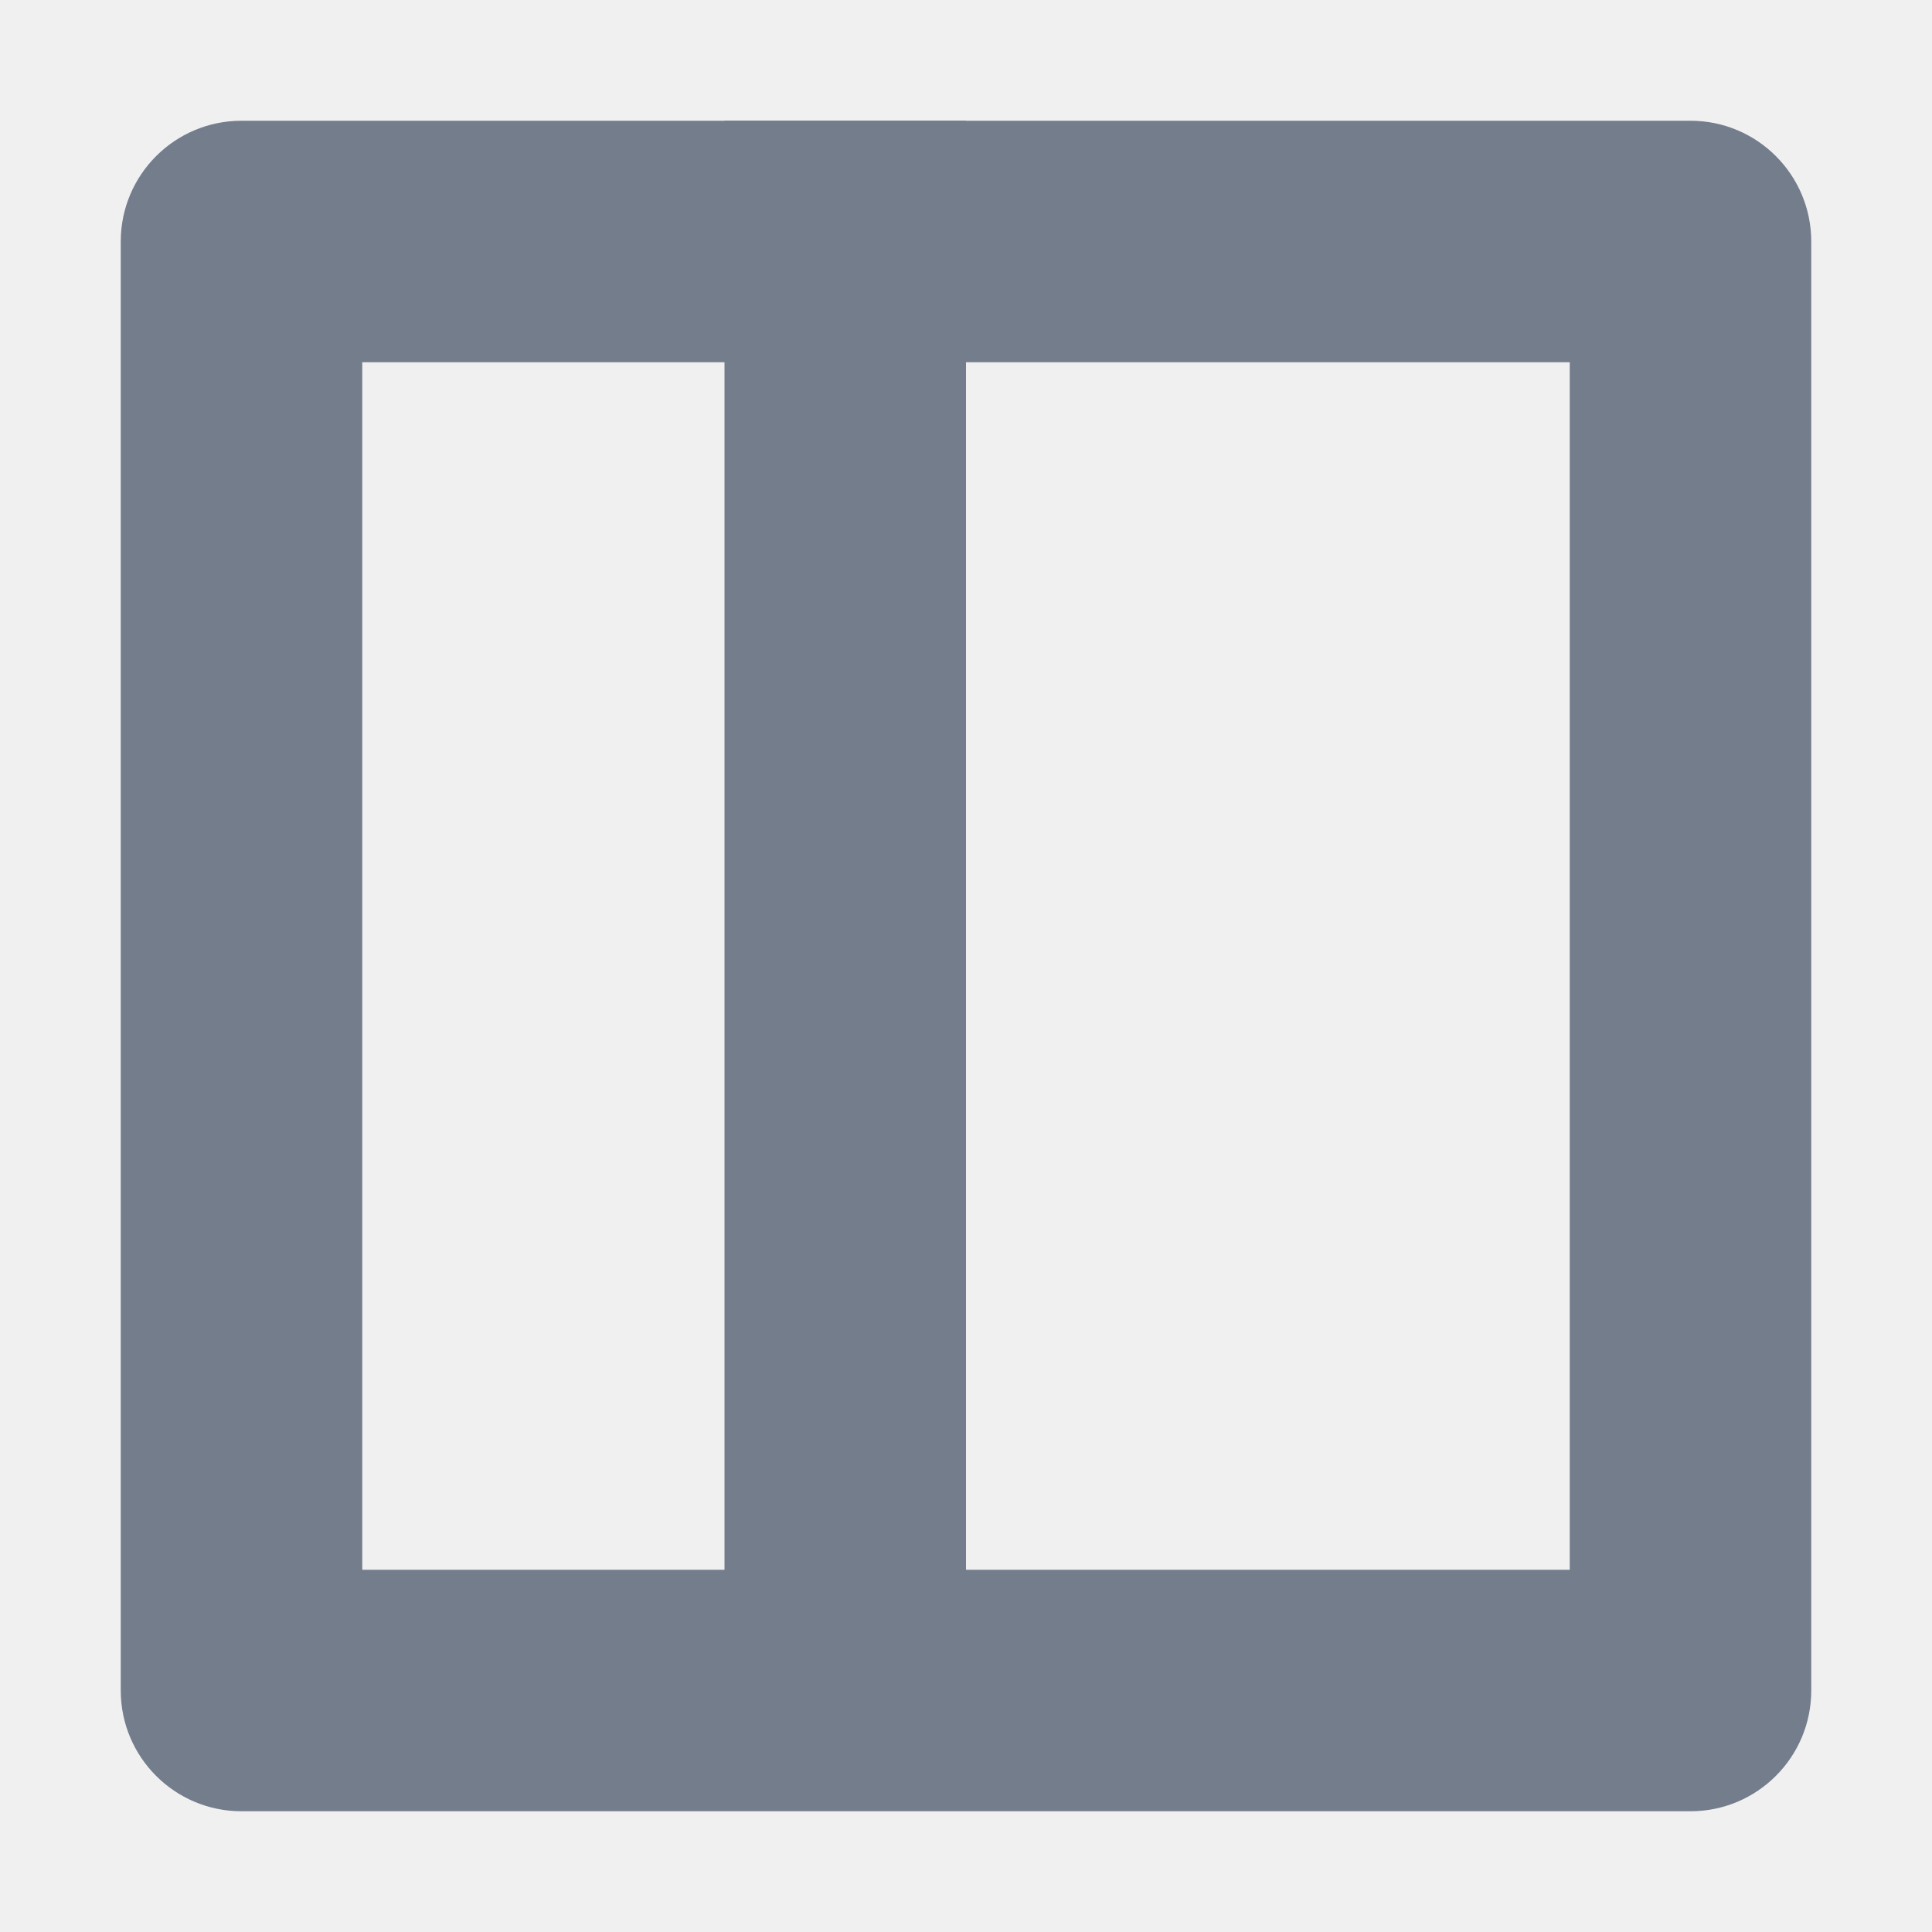
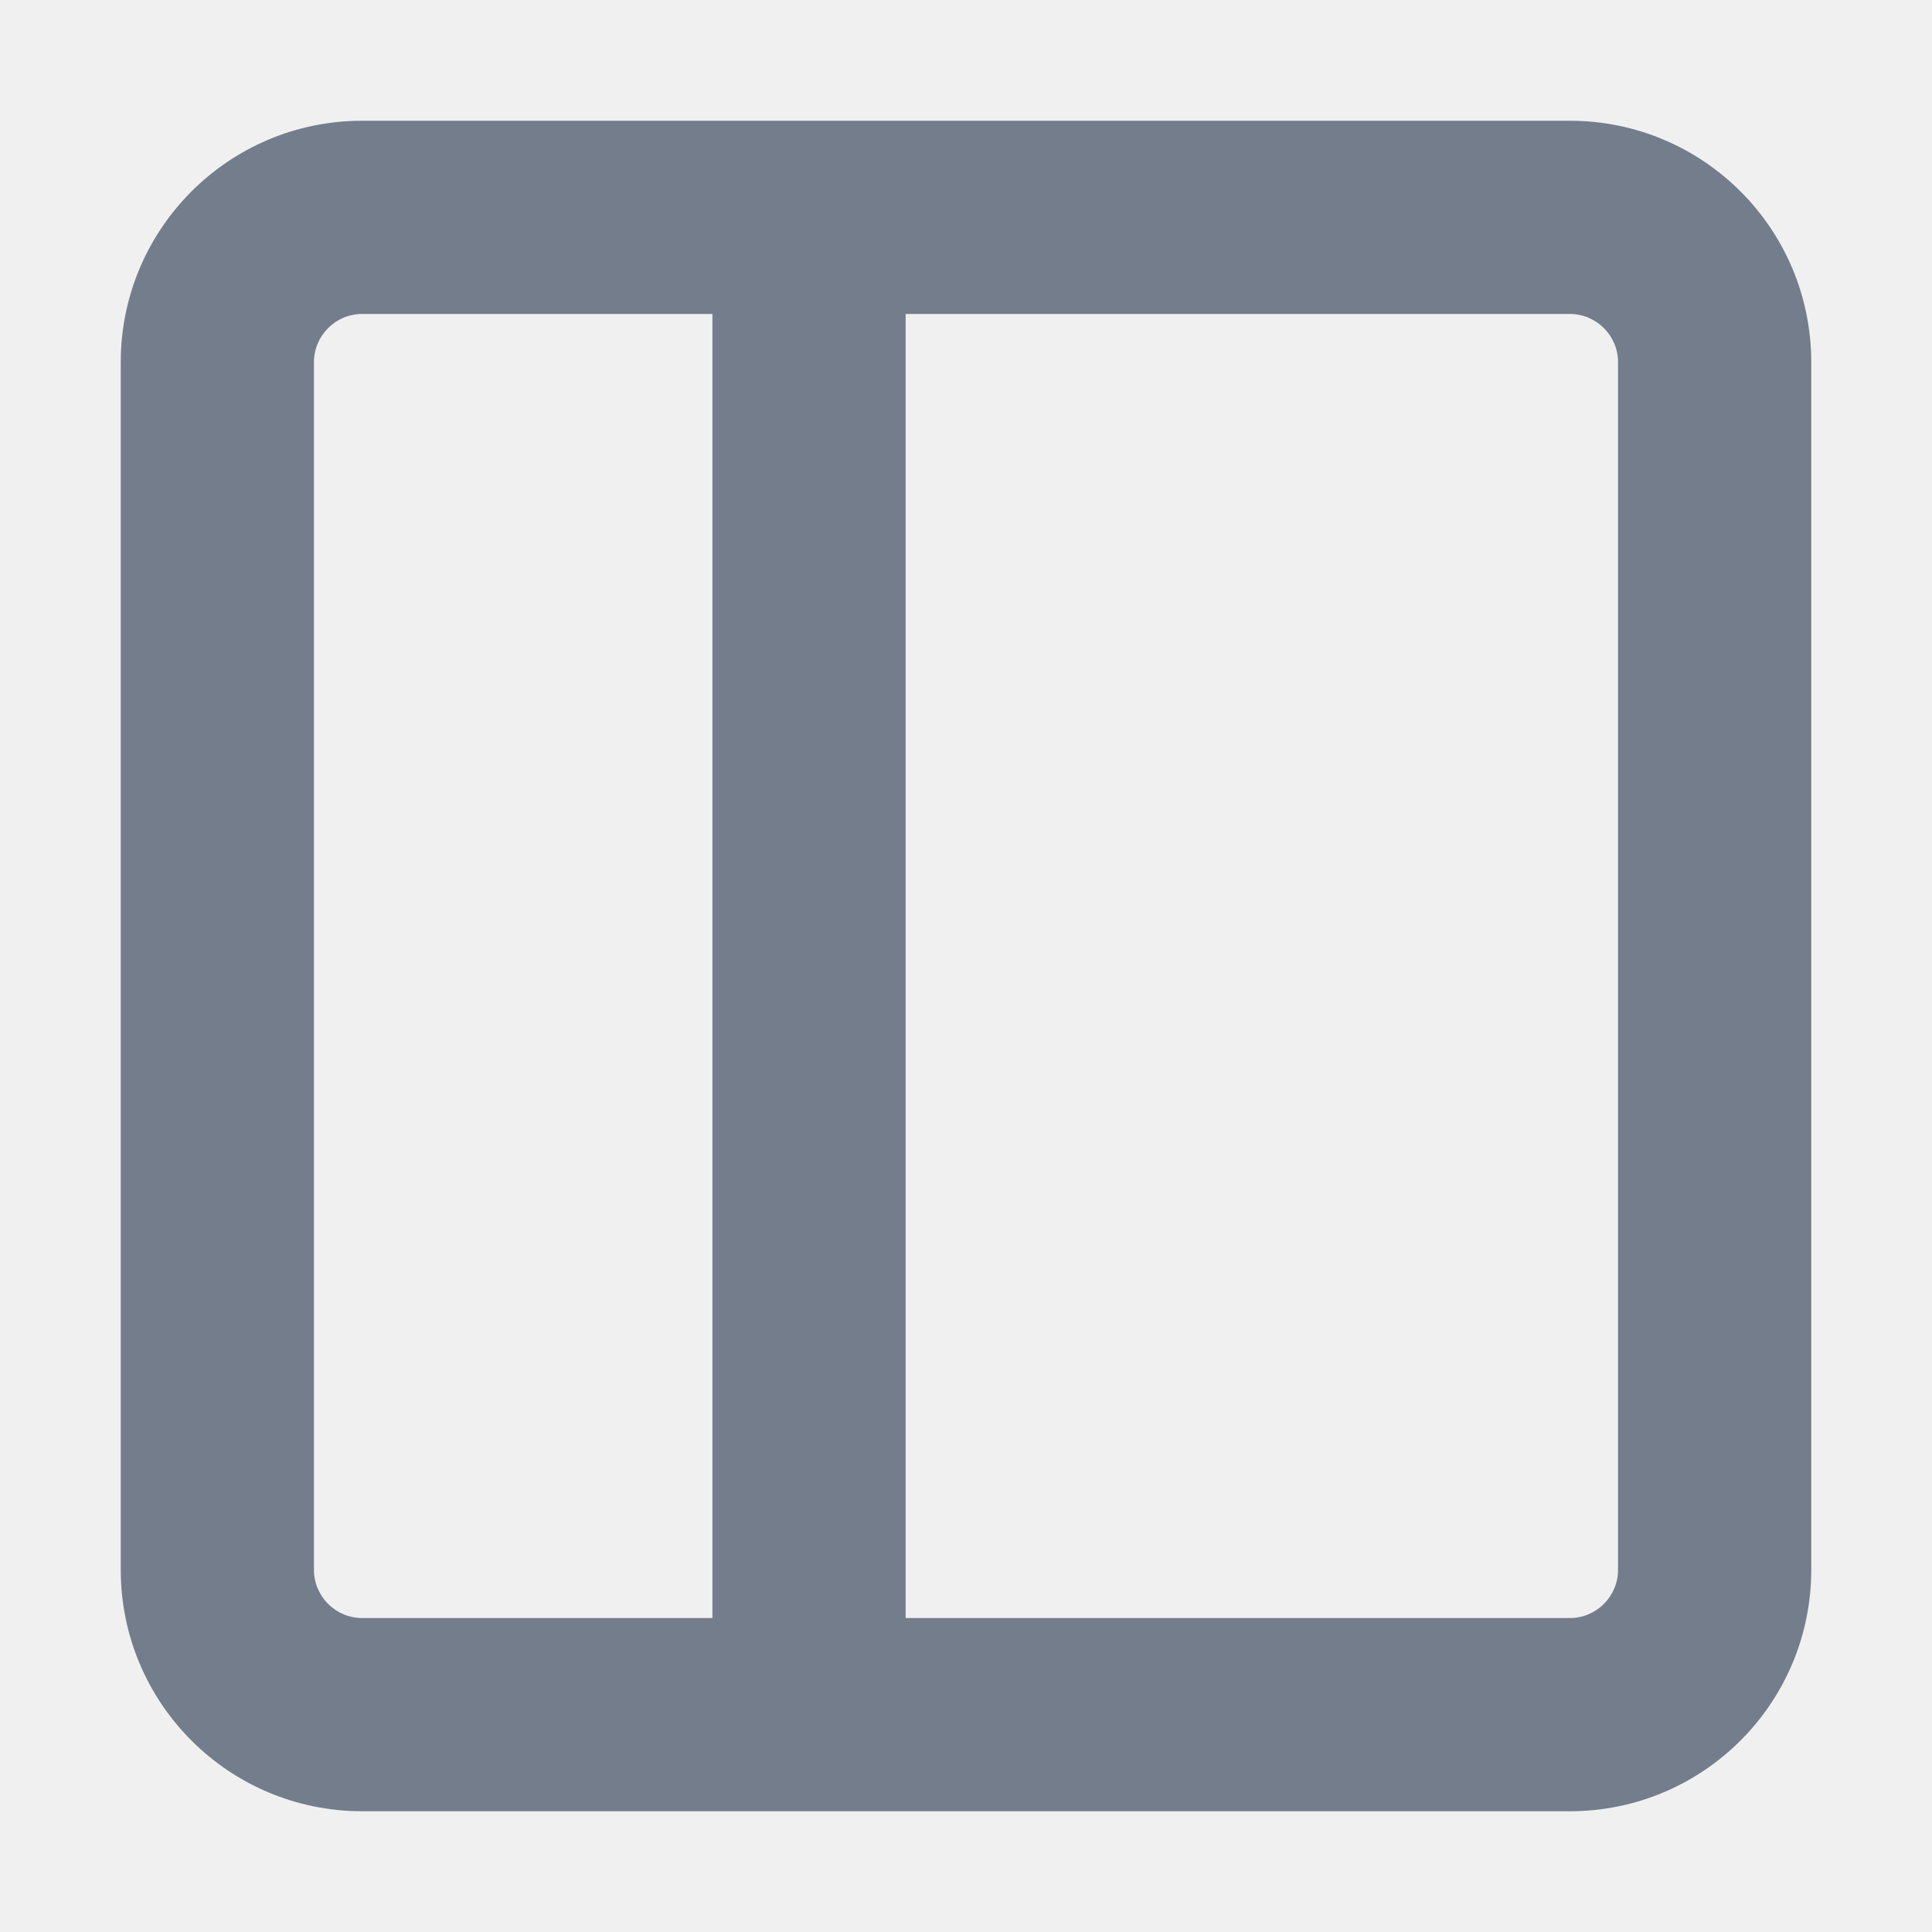
<svg xmlns="http://www.w3.org/2000/svg" width="16" height="16" viewBox="0 0 16 16" fill="none">
-   <mask id="path-1-inside-1_152:29307" fill="white">
-     <rect x="1" y="1" width="14" height="14" rx="1" />
-   </mask>
-   <rect x="1" y="1" width="14" height="14" rx="1" stroke="#737D8C" stroke-width="4" mask="url(#path-1-inside-1_152:29307)" />
-   <line x1="7" y1="1" x2="7" y2="14" stroke="#737D8C" stroke-width="2" />
+   <path fill-rule="evenodd" clip-rule="evenodd" d="M7.5 2.6H13C13.221 2.6 13.4 2.779 13.4 3V13C13.4 13.221 13.221 13.4 13 13.4H7.5V2.6ZM5.9 2.6H3C2.779 2.6 2.6 2.779 2.6 3V13C2.6 13.221 2.779 13.4 3 13.4H5.9V2.6ZM1 3C1 1.895 1.895 1 3 1H13C14.105 1 15 1.895 15 3V13C15 14.105 14.105 15 13 15H3C1.895 15 1 14.105 1 13V3Z" fill="#737D8C" />
</svg>
